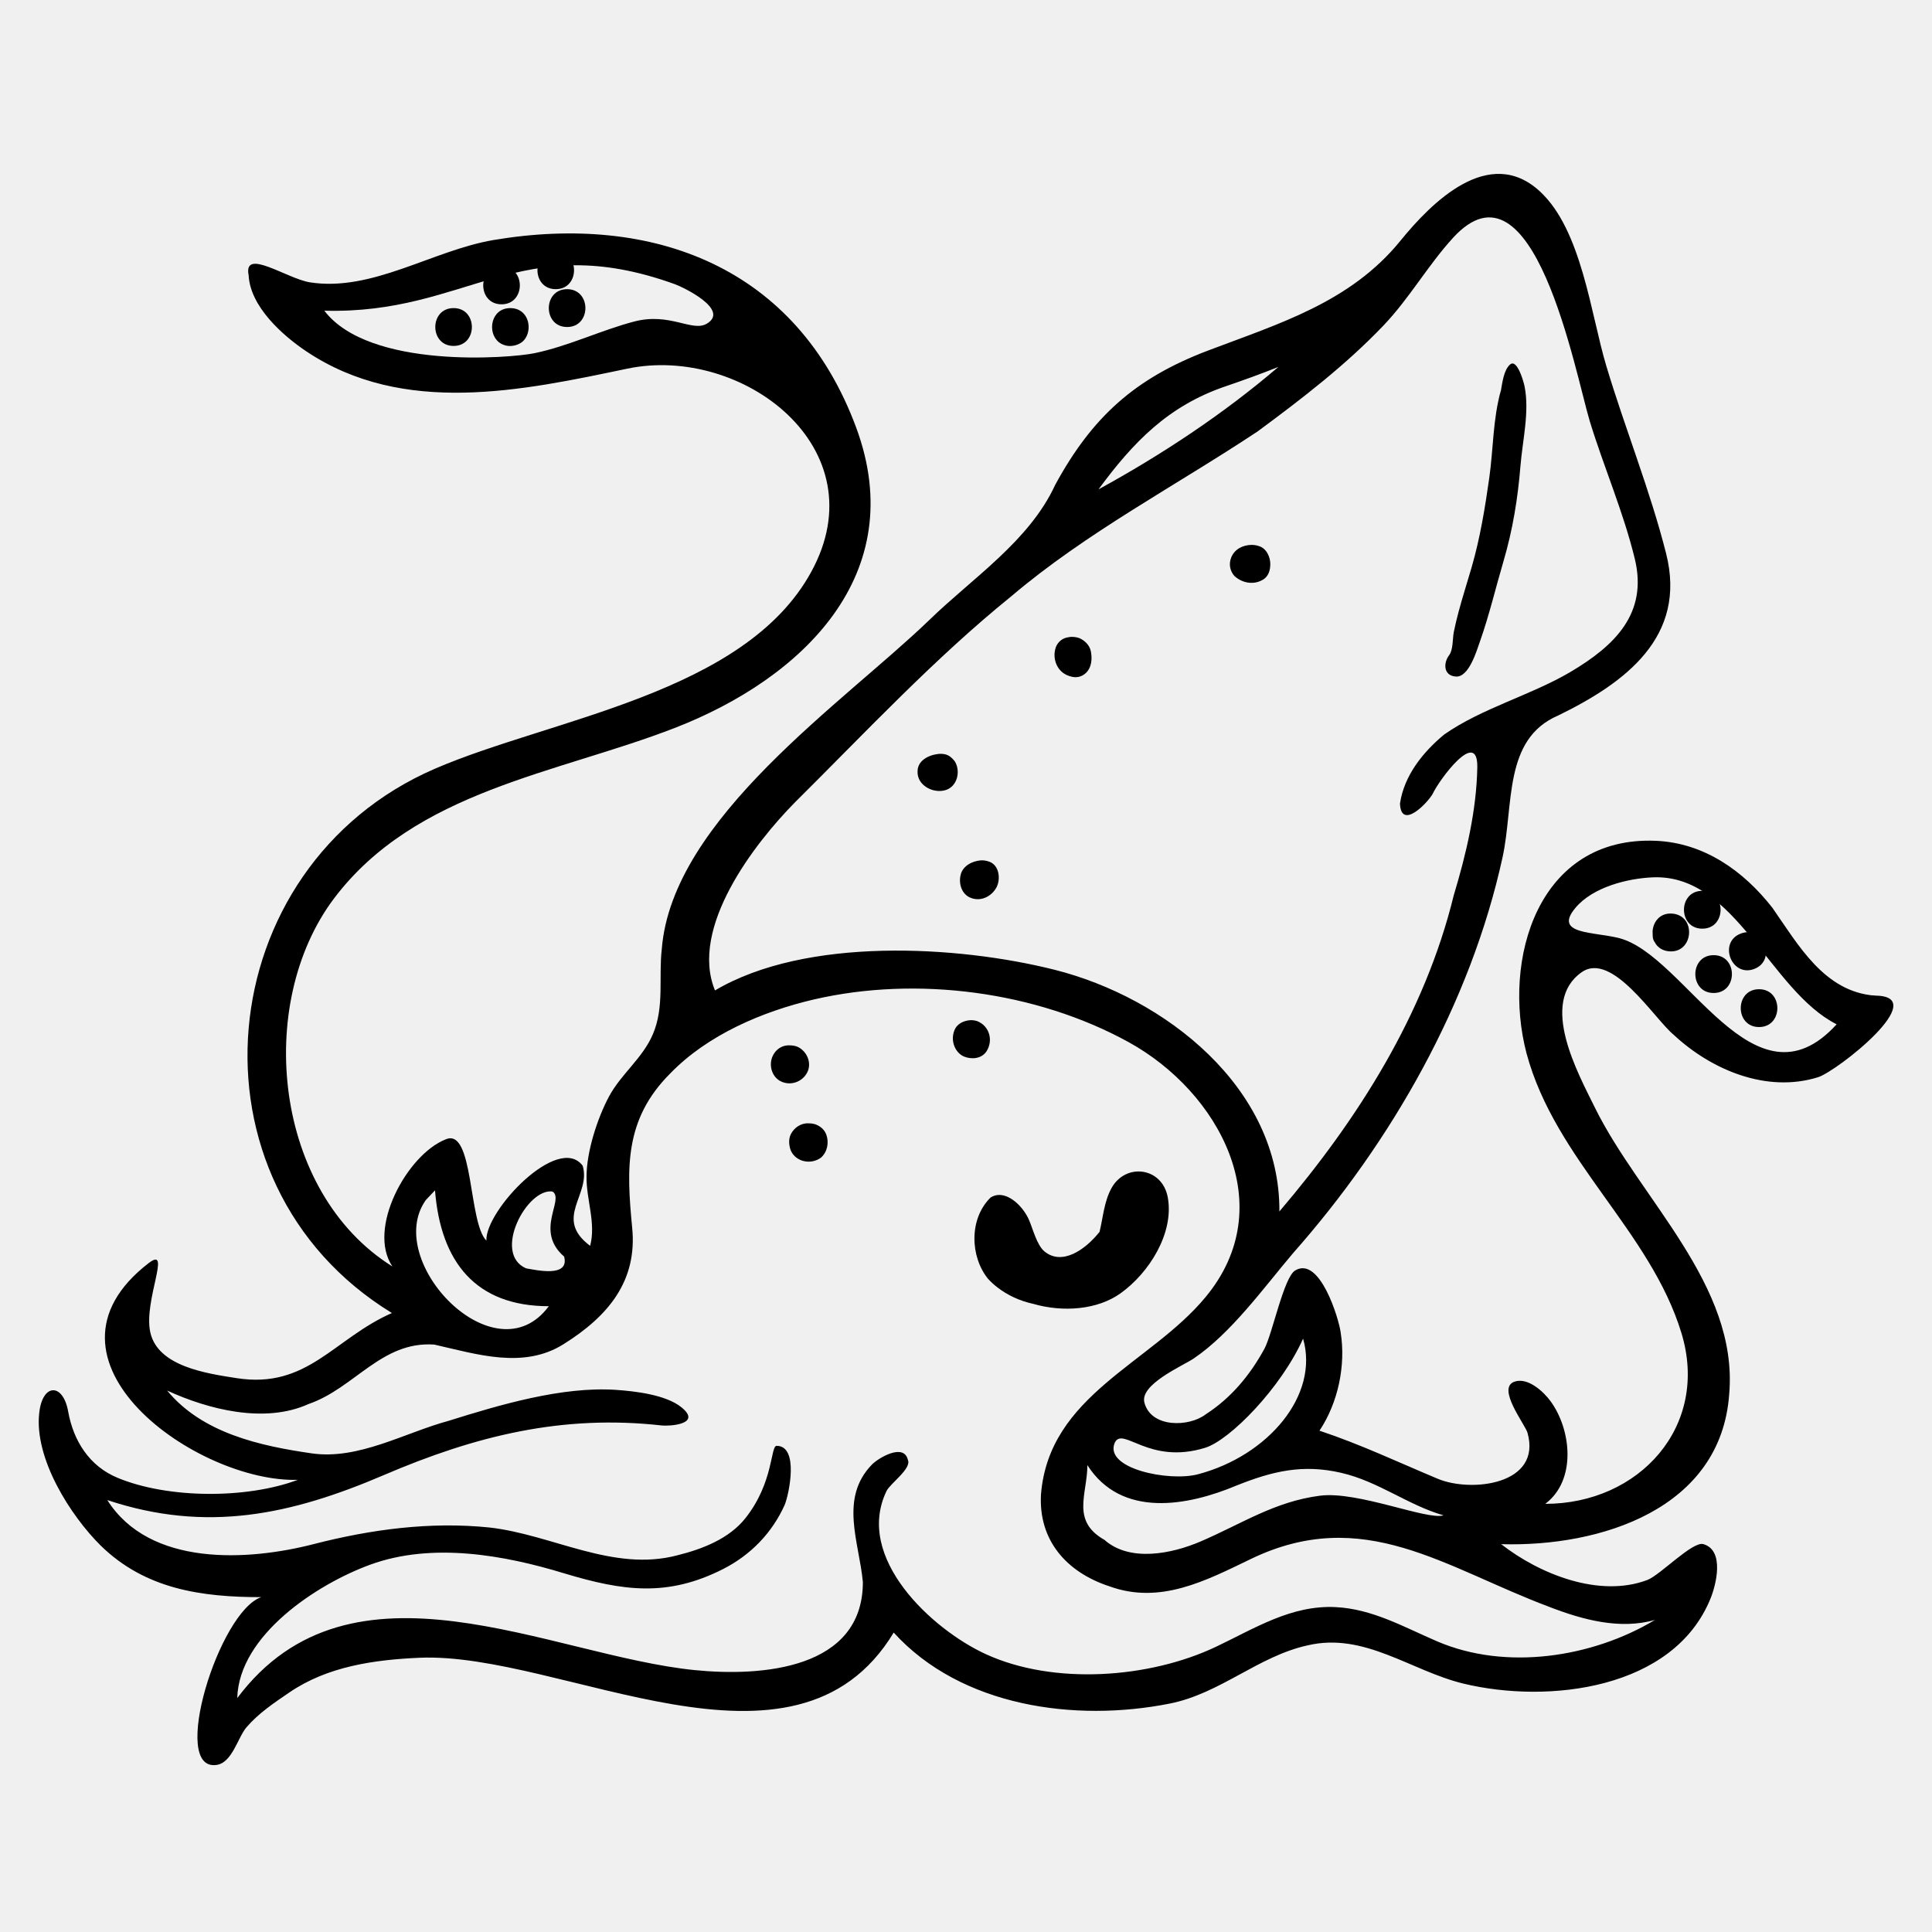
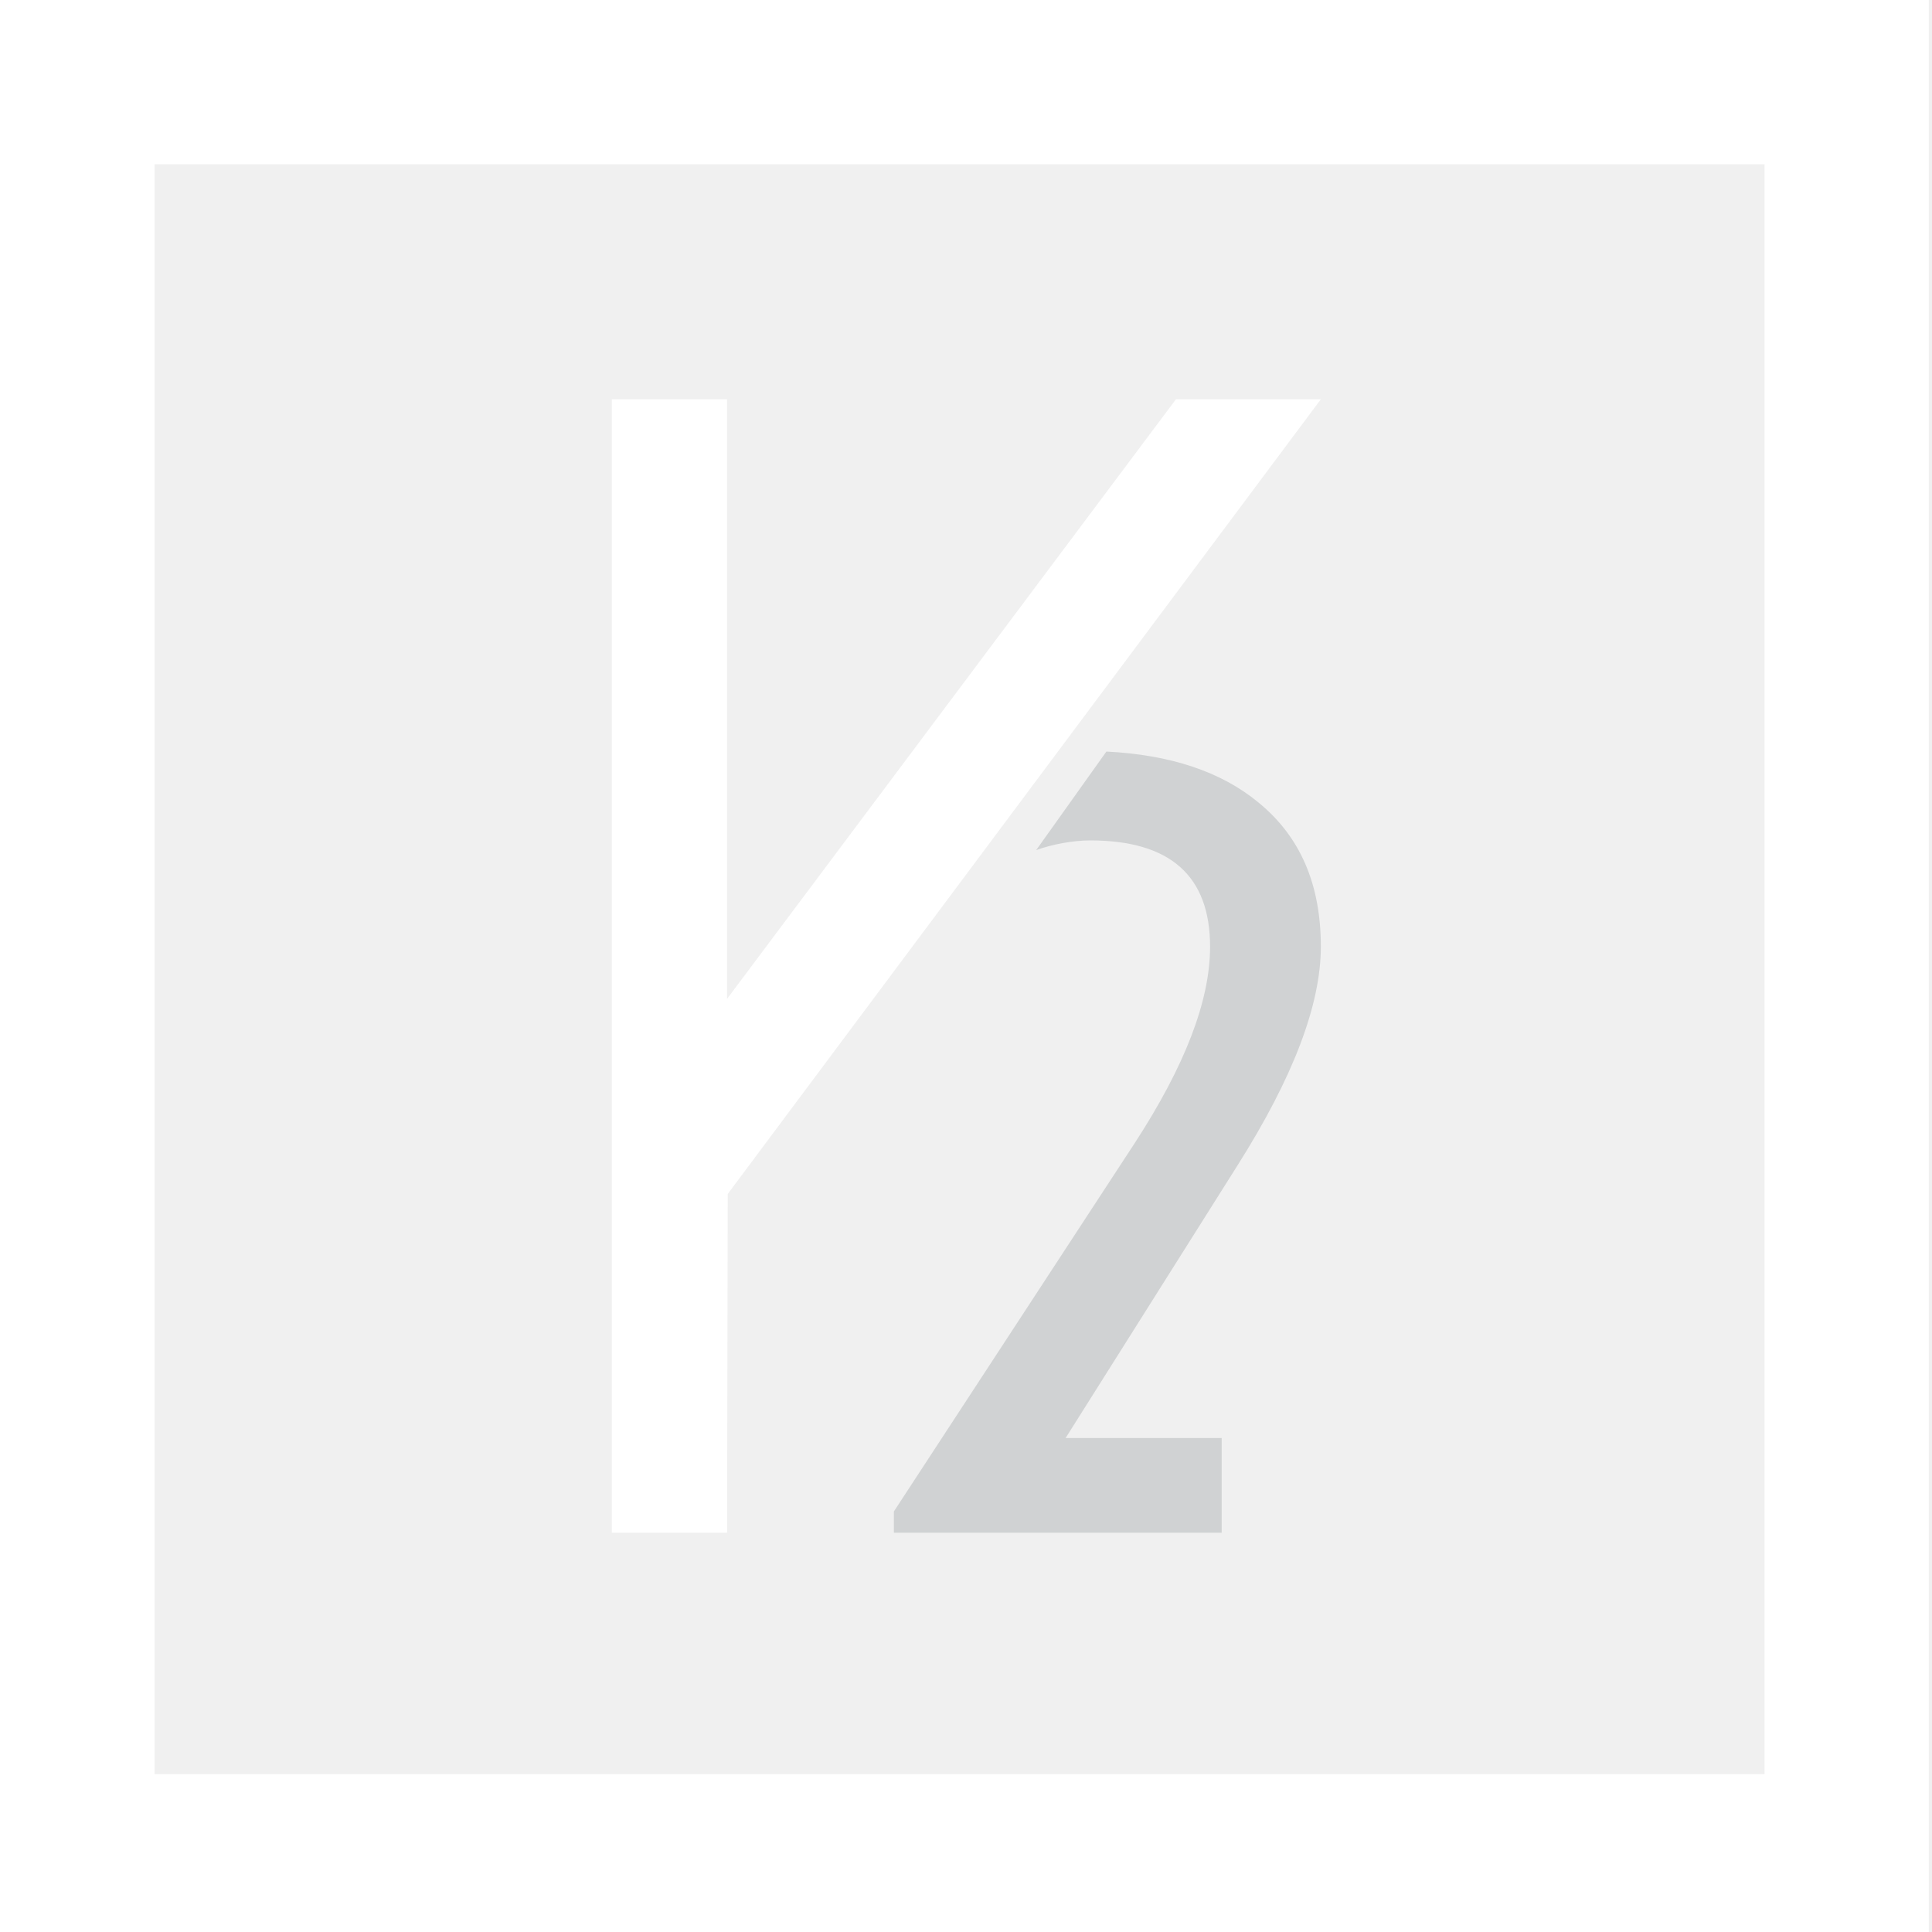
- <svg xmlns="http://www.w3.org/2000/svg" version="1.1" x="0px" y="0px" width="100px" height="100px" viewBox="0 0 100 100" enable-background="new 0 0 100 100" xml:space="preserve">
-   <g id="Captions">
- </g>
-   <g id="Your_Icon">
-     <path d="M97.035,51.533c-2.617-0.202-3.956-2.629-5.297-4.547c-1.491-1.908-3.537-3.361-6.032-3.466   c-6.109-0.256-7.966,6.15-6.693,11.002c1.487,5.525,6.409,9.185,8.02,14.482c1.464,4.818-2.184,8.835-7.051,8.835   c1.628-1.222,1.352-3.841,0.273-5.315c-0.357-0.488-1.169-1.249-1.866-1.009c-0.943,0.325,0.547,2.205,0.674,2.644   c0.757,2.699-2.923,3.103-4.64,2.384c-2.059-0.861-4-1.784-6.127-2.491c0.961-1.438,1.371-3.378,1.096-5.087   c-0.086-0.688-1.076-3.973-2.351-3.207c-0.59,0.335-1.186,3.306-1.599,4.062c-0.744,1.36-1.718,2.536-3.03,3.382   c-0.859,0.666-2.811,0.712-3.171-0.579c-0.293-0.959,1.982-1.925,2.544-2.307c1.944-1.317,3.617-3.651,5.146-5.456   c5.093-5.759,9.188-12.93,10.84-20.481c0.592-2.711,0.028-6.124,2.878-7.344c3.48-1.697,6.678-4.074,5.589-8.384   c-0.828-3.27-2.124-6.468-3.095-9.706c-0.804-2.675-1.272-7.047-3.444-9.044c-2.629-2.418-5.607,0.584-7.214,2.561   c-2.591,3.188-6.273,4.284-9.969,5.687c-3.761,1.428-5.984,3.425-7.9,6.949c-1.34,2.909-4.287,4.826-6.515,6.993   c-4.406,4.258-13.314,10.266-13.847,17.028c-0.17,1.478,0.144,2.994-0.459,4.406c-0.529,1.251-1.644,2.054-2.276,3.235   c-0.599,1.12-1.16,2.85-1.16,4.146c-0.015,1.192,0.498,2.402,0.187,3.578c-1.923-1.434,0.065-2.636-0.386-4.146   c-1.263-1.681-5.052,2.321-4.985,3.876c-0.944-0.944-0.644-5.89-2.116-5.237c-1.985,0.788-4.076,4.613-2.748,6.575   c-6.144-3.836-7.138-13.571-3.027-19.042c4.212-5.588,11.528-6.46,17.633-8.828c6.631-2.57,12.204-7.96,9.402-15.542   c-3.076-8.32-10.504-11.108-18.783-9.715c-3.161,0.542-6.281,2.694-9.496,2.188c-1.186-0.187-3.461-1.814-3.17-0.362   c0.083,1.619,1.75,3.107,2.984,3.934c5.037,3.373,11.205,2.029,16.618,0.896c5.929-1.241,13.047,4.097,9.512,10.528   c-3.454,6.308-13.446,7.577-19.468,10.178c-11.685,5.048-13.292,21.397-2.231,28.175c-3.002,1.319-4.366,3.94-8.026,3.372   c-1.564-0.244-4.092-0.601-4.481-2.378c-0.358-1.636,1.132-4.517-0.087-3.575c-6.49,5.009,2.532,11.375,7.725,11.215   c-2.642,0.992-6.716,0.98-9.326-0.103c-1.455-0.597-2.29-1.908-2.562-3.436c-0.265-1.483-1.327-1.464-1.495,0.06   c-0.28,2.361,1.613,5.331,3.181,6.884c2.31,2.257,5.218,2.667,8.309,2.667c-2.19,0.741-4.757,9.049-2.308,8.684   c0.807-0.119,1.096-1.427,1.542-1.947c0.62-0.726,1.438-1.271,2.221-1.805c1.98-1.351,4.391-1.691,6.737-1.795   c7.366-0.313,19.416,7.174,24.543-1.303c3.494,3.842,9.39,4.648,14.281,3.676c2.633-0.521,4.592-2.461,7.159-3.018   c2.929-0.684,5.332,1.323,8.041,1.981c4.388,1.063,10.895,0.311,12.802-4.414c0.275-0.68,0.744-2.478-0.376-2.804   c-0.561-0.159-2.231,1.604-2.903,1.858c-2.49,0.938-5.581-0.309-7.561-1.855c5.148,0.148,11.378-1.82,11.802-7.766   c0.488-5.659-4.625-10.094-6.962-14.851c-0.867-1.766-2.891-5.415-0.682-6.982c1.578-1.121,3.774,2.411,4.762,3.226   c1.949,1.823,4.82,3.036,7.482,2.203C95.073,55.456,100.067,51.533,97.035,51.533C96.509,51.492,97.242,51.533,97.035,51.533z    M16.787,16.081c7.424,0.206,10.119-4.266,18.137-1.374c0.461,0.167,2.855,1.322,1.668,2.042c-0.758,0.46-1.908-0.596-3.77-0.106   c-1.725,0.454-3.377,1.265-5.147,1.636C26.416,18.543,19.11,19.13,16.787,16.081z M68.324,77.417   c-2.354,0.301-4.06,1.461-6.193,2.374c-1.454,0.623-3.639,1.086-4.963-0.086c-1.746-0.988-0.886-2.377-0.886-3.87   c1.766,2.759,5.191,2.119,7.729,1.052c1.858-0.741,3.419-1.115,5.407-0.654c1.941,0.448,3.445,1.666,5.297,2.201   C73.882,78.7,70.279,77.166,68.324,77.417z M67.447,69.287c0.846,2.928-1.81,6.063-5.439,7.021   c-1.51,0.398-4.891-0.299-4.305-1.639c0.426-0.856,1.757,1.169,4.676,0.268C63.668,74.538,66.321,71.818,67.447,69.287z    M63.449,19.991c0.914-0.312,1.823-0.64,2.72-0.999c-2.834,2.428-6.039,4.548-9.312,6.338   C58.666,22.875,60.471,21.003,63.449,19.991C63.76,19.885,61.018,20.818,63.449,19.991z M41.159,41.517   c3.625-3.596,7.207-7.438,11.181-10.65c3.893-3.308,8.508-5.716,12.755-8.537c2.283-1.685,4.561-3.435,6.524-5.493   c1.339-1.407,2.292-3.108,3.59-4.528c4.167-4.556,6.316,6.947,7.078,9.496c0.727,2.371,1.749,4.719,2.33,7.121   c0.683,2.82-1.025,4.489-3.332,5.855c-2.072,1.219-4.586,1.872-6.536,3.239c-1.095,0.904-2.076,2.126-2.286,3.573   c0.055,1.392,1.422-0.025,1.692-0.502c0.342-0.739,2.34-3.438,2.31-1.378c-0.04,2.241-0.576,4.492-1.22,6.631   c-1.505,6.151-4.954,11.584-9.024,16.361c0.046-6.425-5.946-11.079-11.637-12.51c-5.027-1.264-12.873-1.713-17.576,1.069   C35.67,48.021,39.057,43.643,41.159,41.517C41.344,41.333,41.069,41.606,41.159,41.517z M28.602,61.673   c0.629,0.434-0.957,2.023,0.598,3.369c0.286,1.101-1.443,0.695-1.971,0.607C25.472,64.883,27.272,61.479,28.602,61.673   C28.676,61.724,28.552,61.665,28.602,61.673z M22.04,62.115c0.158-0.167,0.317-0.334,0.476-0.503   c0.291,3.697,2.096,5.997,5.89,5.997C25.629,71.37,19.802,65.271,22.04,62.115C22.09,61.874,21.985,62.192,22.04,62.115z    M80.214,83.18c1.701,0.657,3.634,1.185,5.448,0.666c-3.249,1.952-7.72,2.637-11.273,1.111c-1.721-0.738-3.341-1.677-5.254-1.773   c-2.296-0.116-4.196,1.103-6.186,2.048c-3.445,1.64-8.408,2.007-11.938,0.38c-2.774-1.277-6.792-4.982-5.124-8.438   c0.184-0.384,1.311-1.165,1.105-1.608c-0.204-0.893-1.522-0.104-1.853,0.232c-1.714,1.753-0.663,4.036-0.477,6.089   c0,4.523-5.256,4.902-8.697,4.558c-7.495-0.75-17.762-6.449-23.685,1.448c0.087-3.265,4.146-5.91,6.891-6.909   c3.188-1.161,6.909-0.505,10.062,0.461c3.002,0.901,5.306,1.234,8.193-0.231c1.426-0.725,2.539-1.869,3.192-3.327   c0.226-0.563,0.749-3.051-0.42-3.05c-0.323,0-0.146,1.883-1.61,3.737c-0.841,1.066-2.223,1.604-3.52,1.926   c-3.334,0.888-6.482-1.075-9.743-1.438c-3.058-0.313-6.122,0.098-9.082,0.859c-3.391,0.875-8.495,1.19-10.688-2.277   c5.139,1.708,9.507,0.764,14.312-1.294c4.748-2.035,9.241-3.146,14.394-2.567c0.362,0.041,2.112-0.051,1.007-0.944   c-0.805-0.651-2.409-0.833-3.389-0.9c-2.78-0.187-6.026,0.777-8.663,1.604c-2.277,0.618-4.651,2.026-7.068,1.685   c-2.696-0.388-5.68-1.048-7.497-3.253c2.146,0.987,5.056,1.722,7.314,0.699c2.382-0.816,3.781-3.267,6.511-3.079   c2.193,0.494,4.625,1.291,6.705-0.028c2.308-1.447,3.82-3.272,3.539-6.035c-0.298-3.075-0.398-5.601,1.966-7.965   c1.93-2,4.78-3.217,7.45-3.837c5.317-1.229,11.5-0.422,16.285,2.213c4.661,2.566,7.916,8.474,3.967,13.208   c-2.852,3.44-8.093,5.052-8.507,10.202c-0.132,2.369,1.316,4.026,3.544,4.755c2.618,0.953,4.984-0.287,7.304-1.408   C70.58,77.87,74.779,81.148,80.214,83.18C81.092,83.519,80,83.101,80.214,83.18z M81.545,46.99c0.902-1.077,2.696-1.527,4.03-1.58   c4.265-0.156,6.03,5.862,9.489,7.608c-4.283,4.71-7.815-3.566-11.249-4.459C82.5,48.216,80.375,48.383,81.545,46.99z" />
-     <path d="M60.445,61.983c-0.285-1.58-2.18-1.806-2.91-0.494c-0.389,0.7-0.441,1.532-0.622,2.271   c-0.759,0.956-1.954,1.752-2.849,1.016c-0.404-0.332-0.605-1.189-0.813-1.655c-0.268-0.602-0.9-1.264-1.519-1.271   c-0.153-0.002-0.31,0.038-0.456,0.13c-1.129,1.104-1.063,3.063-0.139,4.207c0.145,0.16,0.309,0.309,0.483,0.444   c0.524,0.409,1.169,0.706,1.853,0.855c1.549,0.449,3.332,0.31,4.522-0.542C59.472,65.893,60.778,63.83,60.445,61.983z" />
-     <path d="M50.244,52.803c-0.358,0.019-0.718,0.181-0.849,0.542c-0.195,0.487,0,1.108,0.49,1.338   c0.392,0.162,0.913,0.129,1.175-0.264c0.358-0.555,0.164-1.304-0.47-1.562C50.486,52.821,50.371,52.803,50.244,52.803z" />
-     <path d="M40.882,54.108c-0.452-0.023-0.811,0.269-0.942,0.694c-0.13,0.456,0.065,0.979,0.49,1.175   c0.555,0.262,1.207-0.032,1.403-0.588c0.164-0.488-0.131-1.044-0.6-1.227C41.13,54.129,41.012,54.108,40.882,54.108z" />
-     <path d="M41.859,58.144c-0.404-0.026-0.764,0.234-0.926,0.563c-0.131,0.261-0.098,0.587,0,0.848   c0.26,0.586,1.044,0.751,1.567,0.359c0.326-0.292,0.423-0.784,0.26-1.207c-0.098-0.261-0.326-0.425-0.547-0.509   C42.108,58.162,41.99,58.144,41.859,58.144z" />
-     <path d="M48.583,39.022c-0.267,0.029-0.541,0.116-0.745,0.266c-0.206,0.149-0.345,0.362-0.345,0.639   c-0.008,0.18,0.038,0.343,0.123,0.484c0.256,0.422,0.857,0.638,1.35,0.477c0.102-0.035,0.189-0.086,0.266-0.149   c0.303-0.25,0.403-0.689,0.303-1.065c-0.026-0.094-0.063-0.184-0.114-0.267c-0.133-0.164-0.263-0.295-0.464-0.354   C48.852,39.023,48.728,39.012,48.583,39.022z" />
-     <path d="M50.748,44.533c-0.438,0.051-0.829,0.247-0.992,0.639c-0.163,0.457-0.032,1.045,0.425,1.273   c0.554,0.261,1.141-0.033,1.402-0.523c0.229-0.456,0.131-1.207-0.463-1.348C51.013,44.542,50.888,44.525,50.748,44.533z" />
-     <path d="M55.538,32.966c-0.1-0.007-0.195,0.003-0.289,0.027c-0.271,0.047-0.5,0.243-0.599,0.504   c-0.032,0.092-0.052,0.188-0.063,0.284c-0.046,0.487,0.195,0.994,0.686,1.184c0.259,0.098,0.489,0.132,0.749,0   c0.426-0.228,0.522-0.718,0.458-1.143c-0.032-0.359-0.262-0.62-0.583-0.781C55.789,32.998,55.669,32.971,55.538,32.966z" />
-     <path d="M64.788,28.203c-0.476,0.005-0.899,0.234-1.063,0.66c-0.131,0.325-0.064,0.684,0.163,0.945   c0.424,0.392,1.044,0.49,1.535,0.163c0.26-0.195,0.327-0.488,0.327-0.783c0-0.358-0.198-0.816-0.601-0.926   C65.045,28.226,64.925,28.206,64.788,28.203z" />
-     <path d="M26.416,15.947c-1.01,0-1.212,1.253-0.606,1.756c0.076,0.063,0.163,0.113,0.265,0.148c0.292,0.118,0.684,0.052,0.947-0.148   c0.077-0.062,0.14-0.137,0.19-0.219C27.564,16.908,27.299,15.947,26.416,15.947z" />
-     <path d="M25.959,13.793c-1.263,0-1.263,1.958,0,1.958C27.222,15.751,27.222,13.793,25.959,13.793z" />
-     <path d="M29.353,14.968c-1.262,0-1.262,1.958,0,1.958C30.616,16.926,30.616,14.968,29.353,14.968z" />
-     <path d="M88.111,46.109c-1.265,0-1.265,1.959,0,1.959C89.373,48.068,89.373,46.109,88.111,46.109z" />
-     <path d="M86.558,47.288c-0.505-0.039-0.83,0.249-0.961,0.615c-0.033,0.092-0.052,0.189-0.06,0.286   c0.012,0.203-0.021,0.399,0.104,0.567c0.044,0.086,0.102,0.166,0.173,0.234c0.141,0.137,0.336,0.231,0.587,0.251   C87.661,49.341,87.817,47.389,86.558,47.288z" />
-     <path d="M77.688,20.213c-0.416,1.435-0.393,3.039-0.603,4.518c-0.222,1.567-0.475,3.12-0.917,4.644   c-0.222,0.767-0.469,1.527-0.674,2.299c-0.091,0.344-0.175,0.688-0.245,1.035c-0.066,0.338-0.031,0.929-0.24,1.201   c-0.303,0.395-0.312,1.067,0.351,1.108c0.67,0.042,1.066-1.319,1.24-1.808c0.481-1.359,0.818-2.798,1.227-4.183   c0.472-1.609,0.736-3.232,0.871-4.904c0.107-1.325,0.478-2.814,0.212-4.132c-0.039-0.202-0.38-1.451-0.752-1.122   C77.836,19.15,77.759,19.816,77.688,20.213C77.372,21.302,77.693,20.171,77.688,20.213z" />
-     <path d="M88.698,49.439c-1.264,0-1.264,1.958,0,1.958C89.959,51.397,89.959,49.439,88.698,49.439z" />
-     <path d="M90.098,48.323c-1.179,0.454-0.474,2.283,0.705,1.828C91.979,49.696,91.275,47.869,90.098,48.323z" />
-     <path d="M28.766,13.009c-1.263,0-1.263,1.958,0,1.958C30.028,14.968,30.028,13.009,28.766,13.009z" />
-     <path d="M91.049,51.202c-1.264,0-1.264,1.958,0,1.958C92.311,53.16,92.311,51.202,91.049,51.202z" />
-     <path d="M23.478,15.947c-1.263,0-1.263,1.958,0,1.958C24.74,17.906,24.74,15.947,23.478,15.947z" />
+ <svg xmlns="http://www.w3.org/2000/svg" version="1.1" id="Layer_1" x="0px" y="0px" viewBox="0 0 300 300" style="enable-background:new 0 0 300 300;" xml:space="preserve">
+   <style type="text/css">
+ 	.st0{fill:#FFFFFF;}
+ 	.st1{fill:#D0D2D3;}
+ </style>
+   <path class="st0" d="M-0.5,0v300h300V0H-0.5z M274,275.5H24v-250h250V275.5z" />
+   <g>
+     <g>
+       <g>
+         <path class="st0" d="M113,185.4l-0.1,52.6H95V62h17.9l0,93.1L182.6,62h22.5" />
+       </g>
+       <g>
+         <path class="st1" d="M165.4,223.4l26.8-42.5c8.6-13.6,12.9-24.9,12.9-33.9c0-9.7-3.2-17.1-9.7-22.4c-5.8-4.8-13.7-7.4-23.6-7.9     l-10.9,15.3c2.5-0.9,5.7-1.5,8.4-1.5c12.4,0,18.6,5.5,18.6,16.5c0,8.4-3.9,18.5-11.7,30.5l-37.4,57.2v3.3h50.9v-14.7H165.4z" />
+       </g>
+     </g>
  </g>
</svg>
